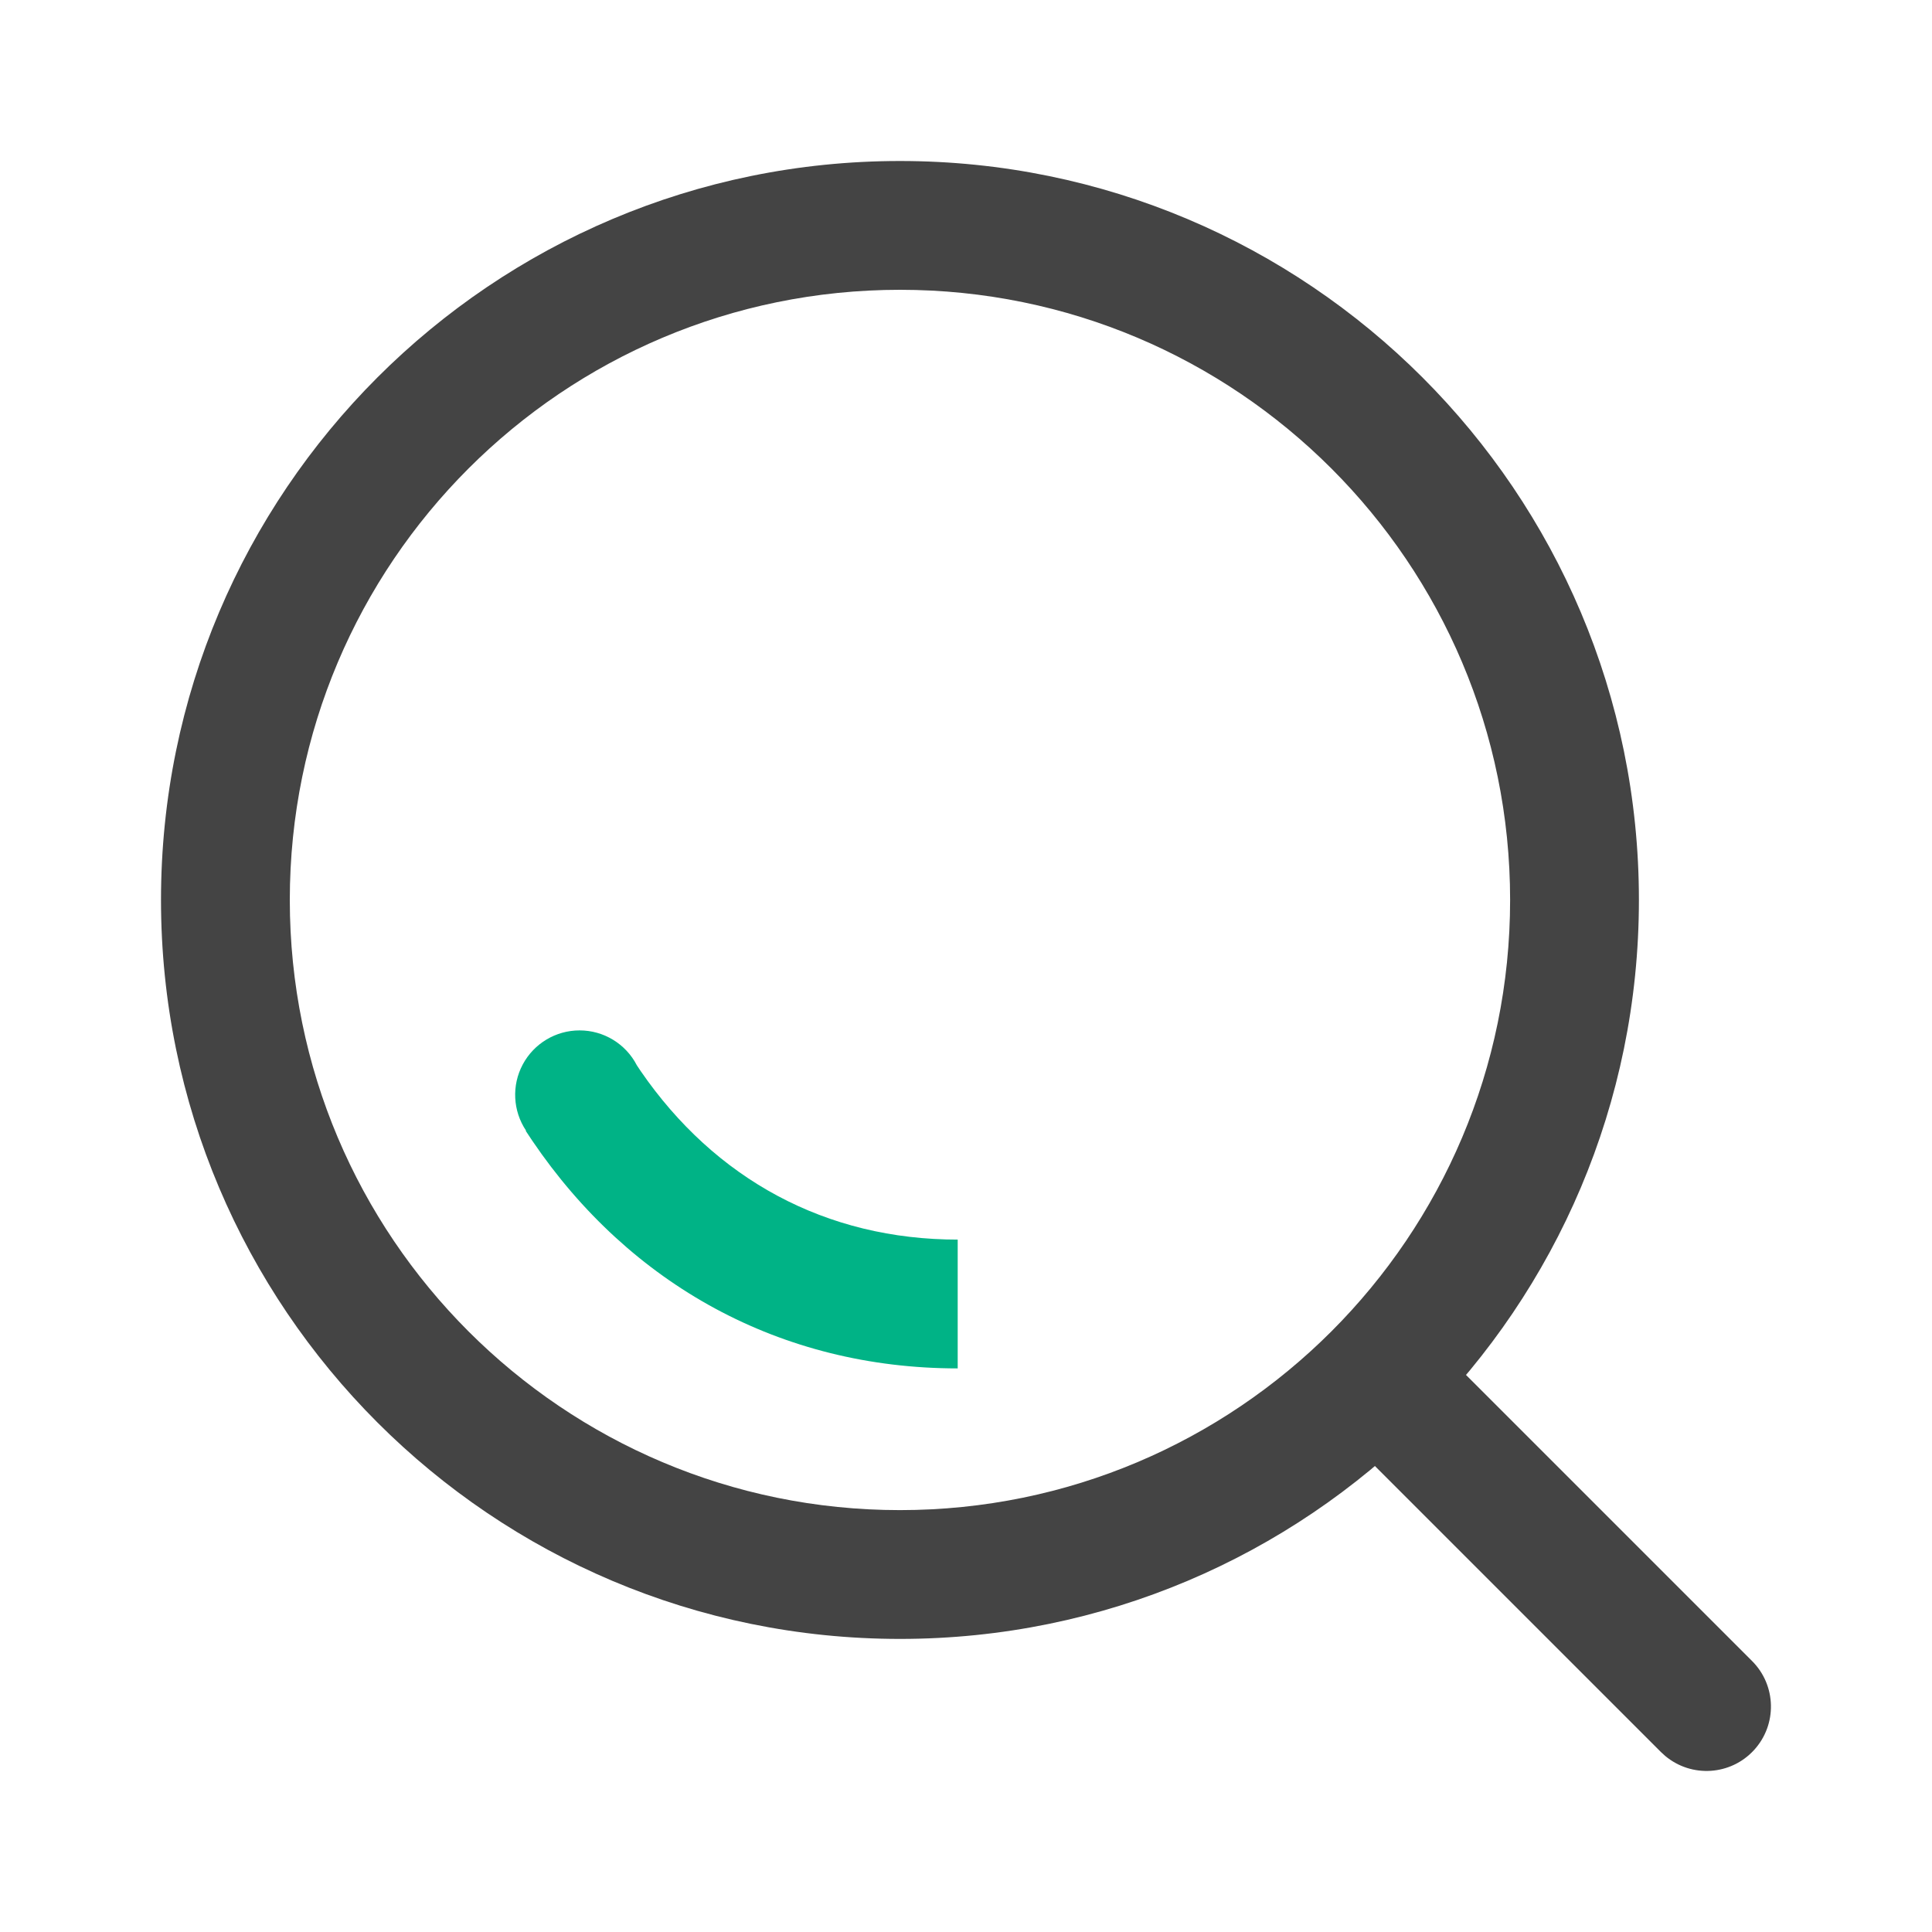
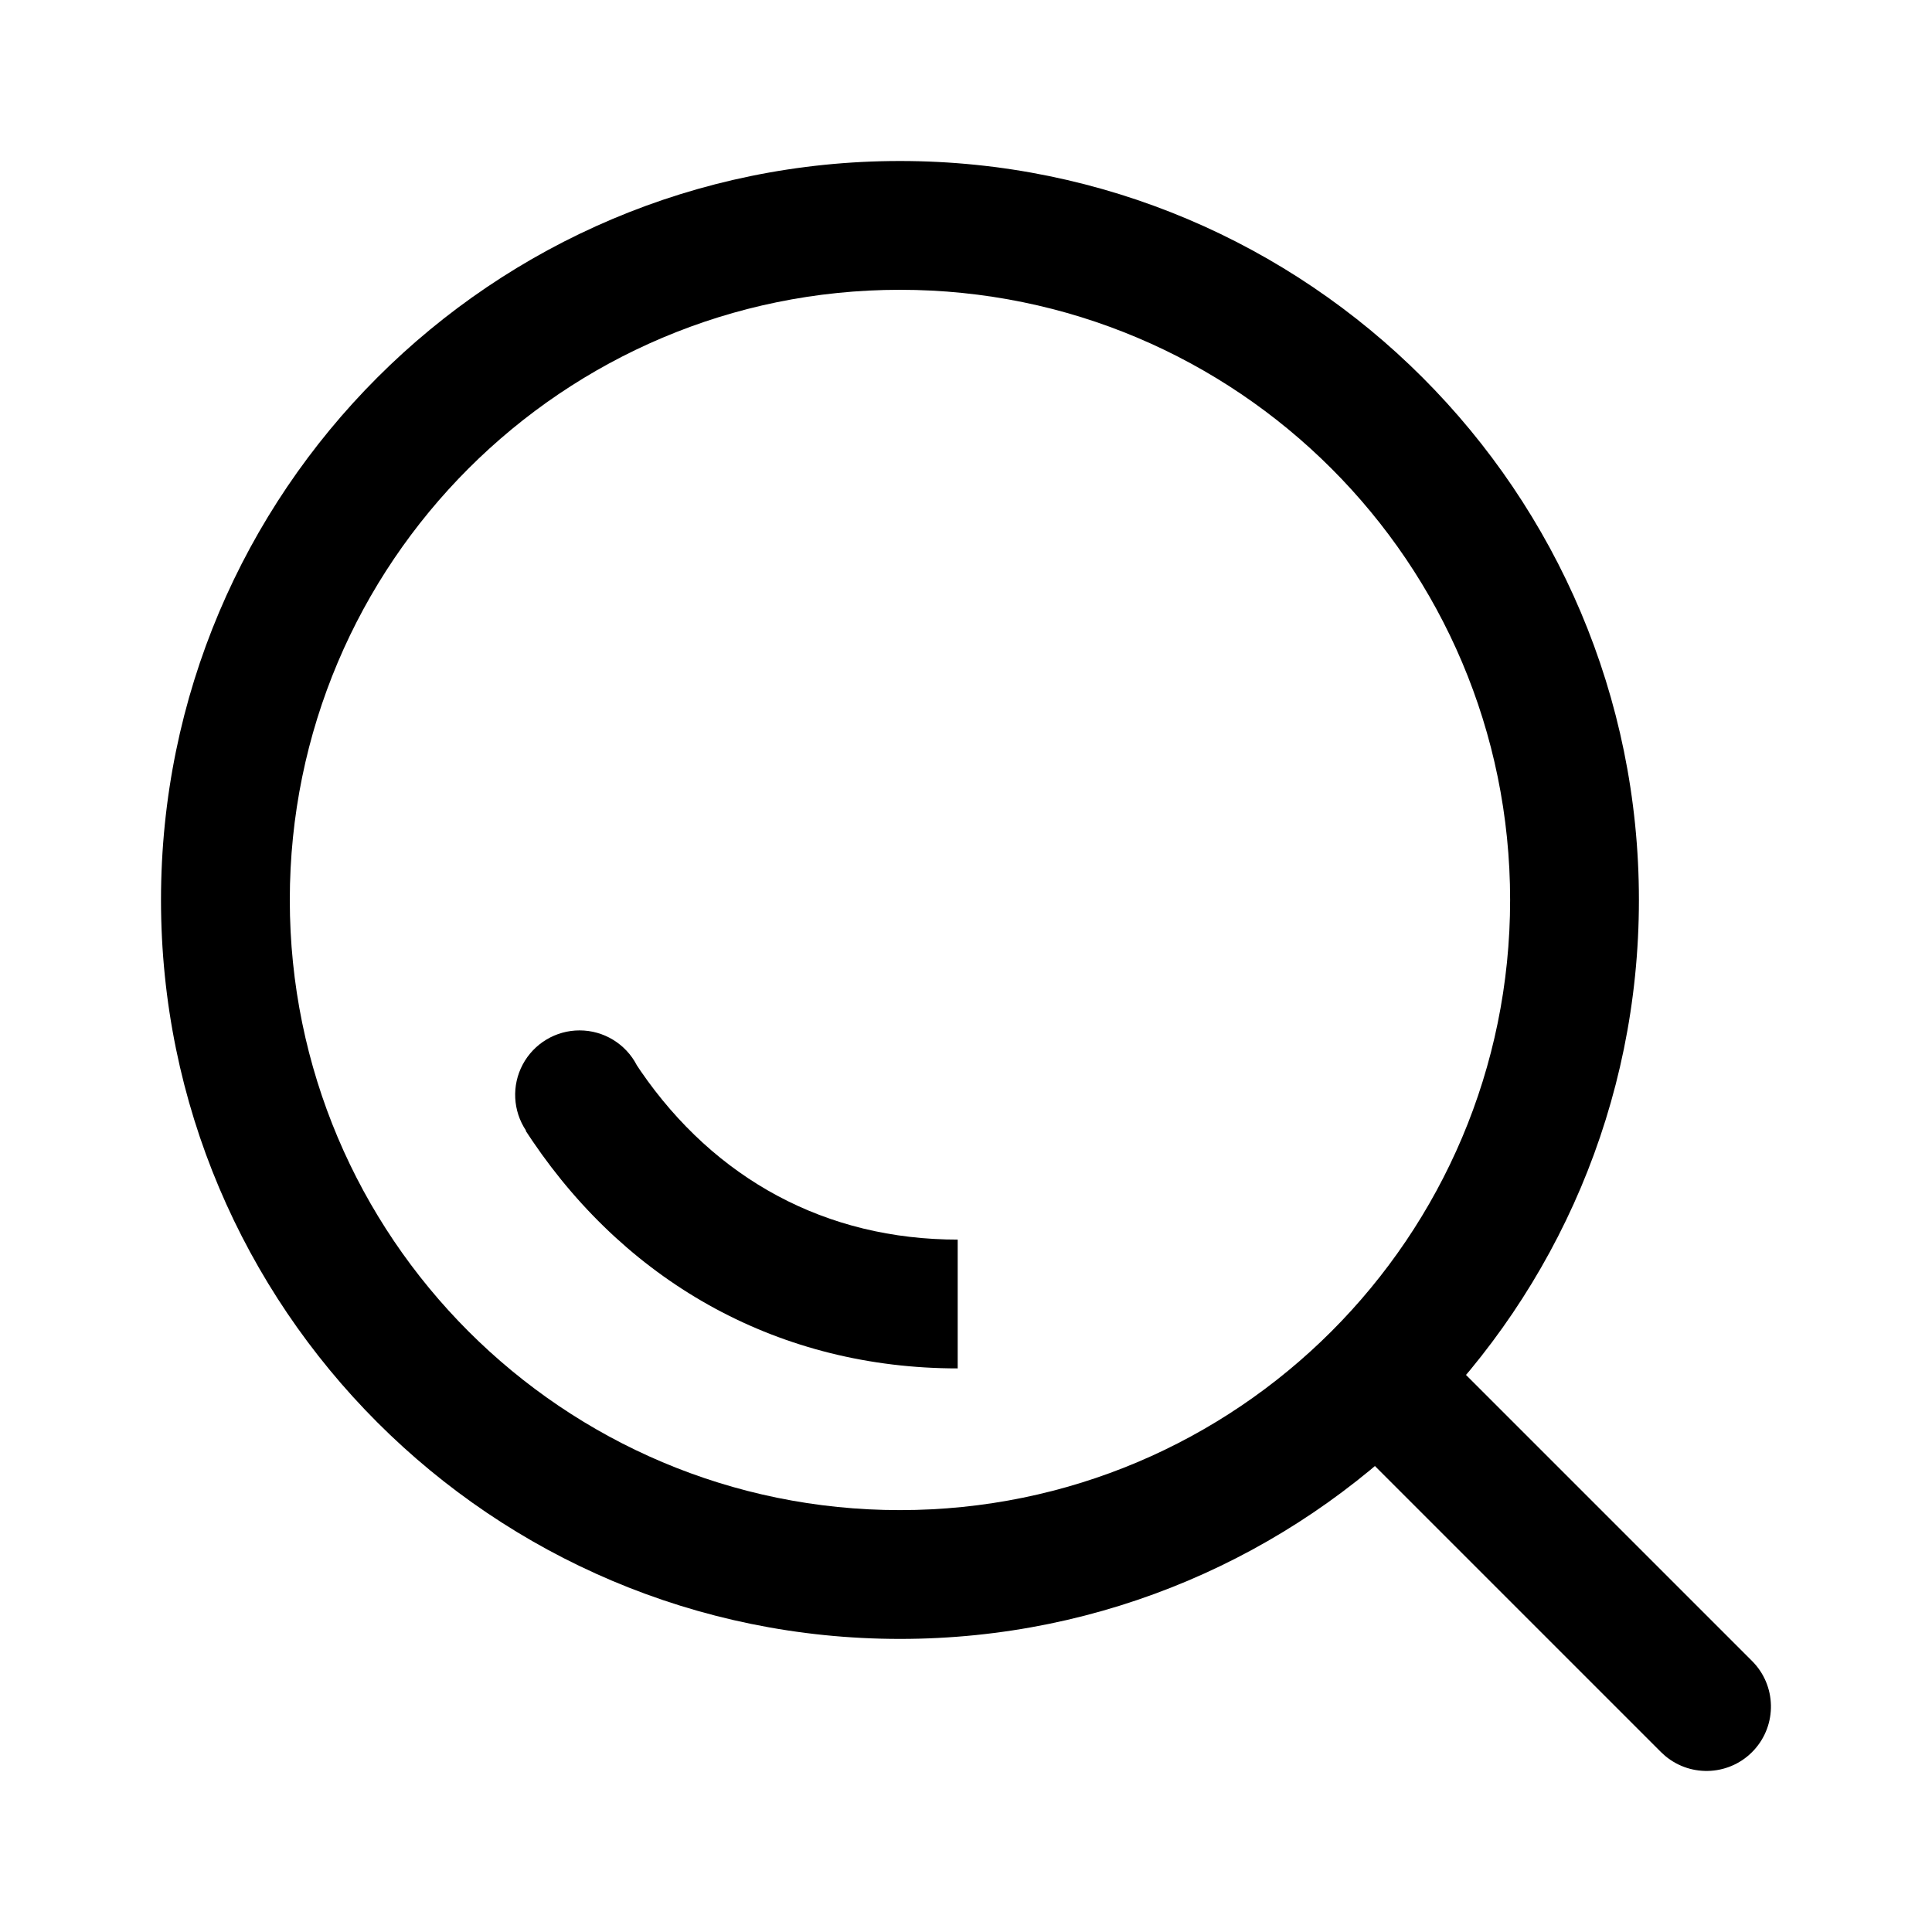
- <svg xmlns="http://www.w3.org/2000/svg" t="1619442898694" class="icon" viewBox="0 0 1024 1024" version="1.1" p-id="2990" width="200" height="200">
+ <svg xmlns="http://www.w3.org/2000/svg" viewBox="0 0 1024 1024">
  <defs>
-     <style type="text/css" />
+     <style />
  </defs>
-   <path d="M477.013 85.333C260.676 85.333 85.333 260.676 85.333 476.996c0 216.32 175.343 391.663 391.68 391.663 216.286 0 391.646-175.36 391.646-391.68C868.659 260.693 693.299 85.333 476.979 85.333z m0 68.267c178.586 0 323.379 144.777 323.379 323.396 0 178.603-144.794 323.396-323.396 323.396C298.377 800.393 153.6 655.599 153.6 476.979 153.6 298.394 298.377 153.6 477.013 153.6z" fill="#444444" p-id="2991" />
-   <path d="M713.557 713.557a34.133 34.133 0 0 1 46.08-1.997l2.185 1.997 166.844 166.844a34.133 34.133 0 0 1-46.097 50.261l-2.185-1.997-166.844-166.844a34.133 34.133 0 0 1 0-48.265z" fill="#444444" p-id="2992" />
-   <path d="M307.2 546.133a34.133 34.133 0 0 1 30.345 18.5l-1.621-2.423c38.127 58.778 95.898 92.826 165.513 94.72l6.161 0.085v68.267c-93.867 0-173.687-44.373-225.382-120.542l-3.567-5.359 0.171-0.119A34.133 34.133 0 0 1 307.2 546.133z" fill="#00B386" p-id="2993" />
+   <path d="M477.013 85.333c-216.337 0-391.68 175.343-391.68 391.663 0 216.32 175.343 391.663 391.68 391.663 216.286 0 391.646-175.36 391.646-391.68 0-216.286-175.36-391.646-391.68-391.646zm0 68.267c178.586 0 323.38 144.777 323.38 323.396 0 178.603-144.794 323.397-323.397 323.397-178.62 0-323.396-144.794-323.396-323.414 0-178.585 144.777-323.379 323.413-323.379z" />
+   <path d="M713.557 713.557a34.133 34.133 0 0146.08-1.996l2.185 1.996 166.844 166.844a34.133 34.133 0 01-46.097 50.261l-2.185-1.996L713.54 761.822a34.133 34.133 0 010-48.265z" />
+   <path d="M307.2 546.133a34.133 34.133 0 0130.345 18.5l-1.622-2.423c38.127 58.778 95.898 92.826 165.513 94.72l6.16.085v68.267c-93.866 0-173.687-44.373-225.382-120.542l-3.567-5.359.171-.12a34.133 34.133 0 0128.382-53.128z" />
</svg>
